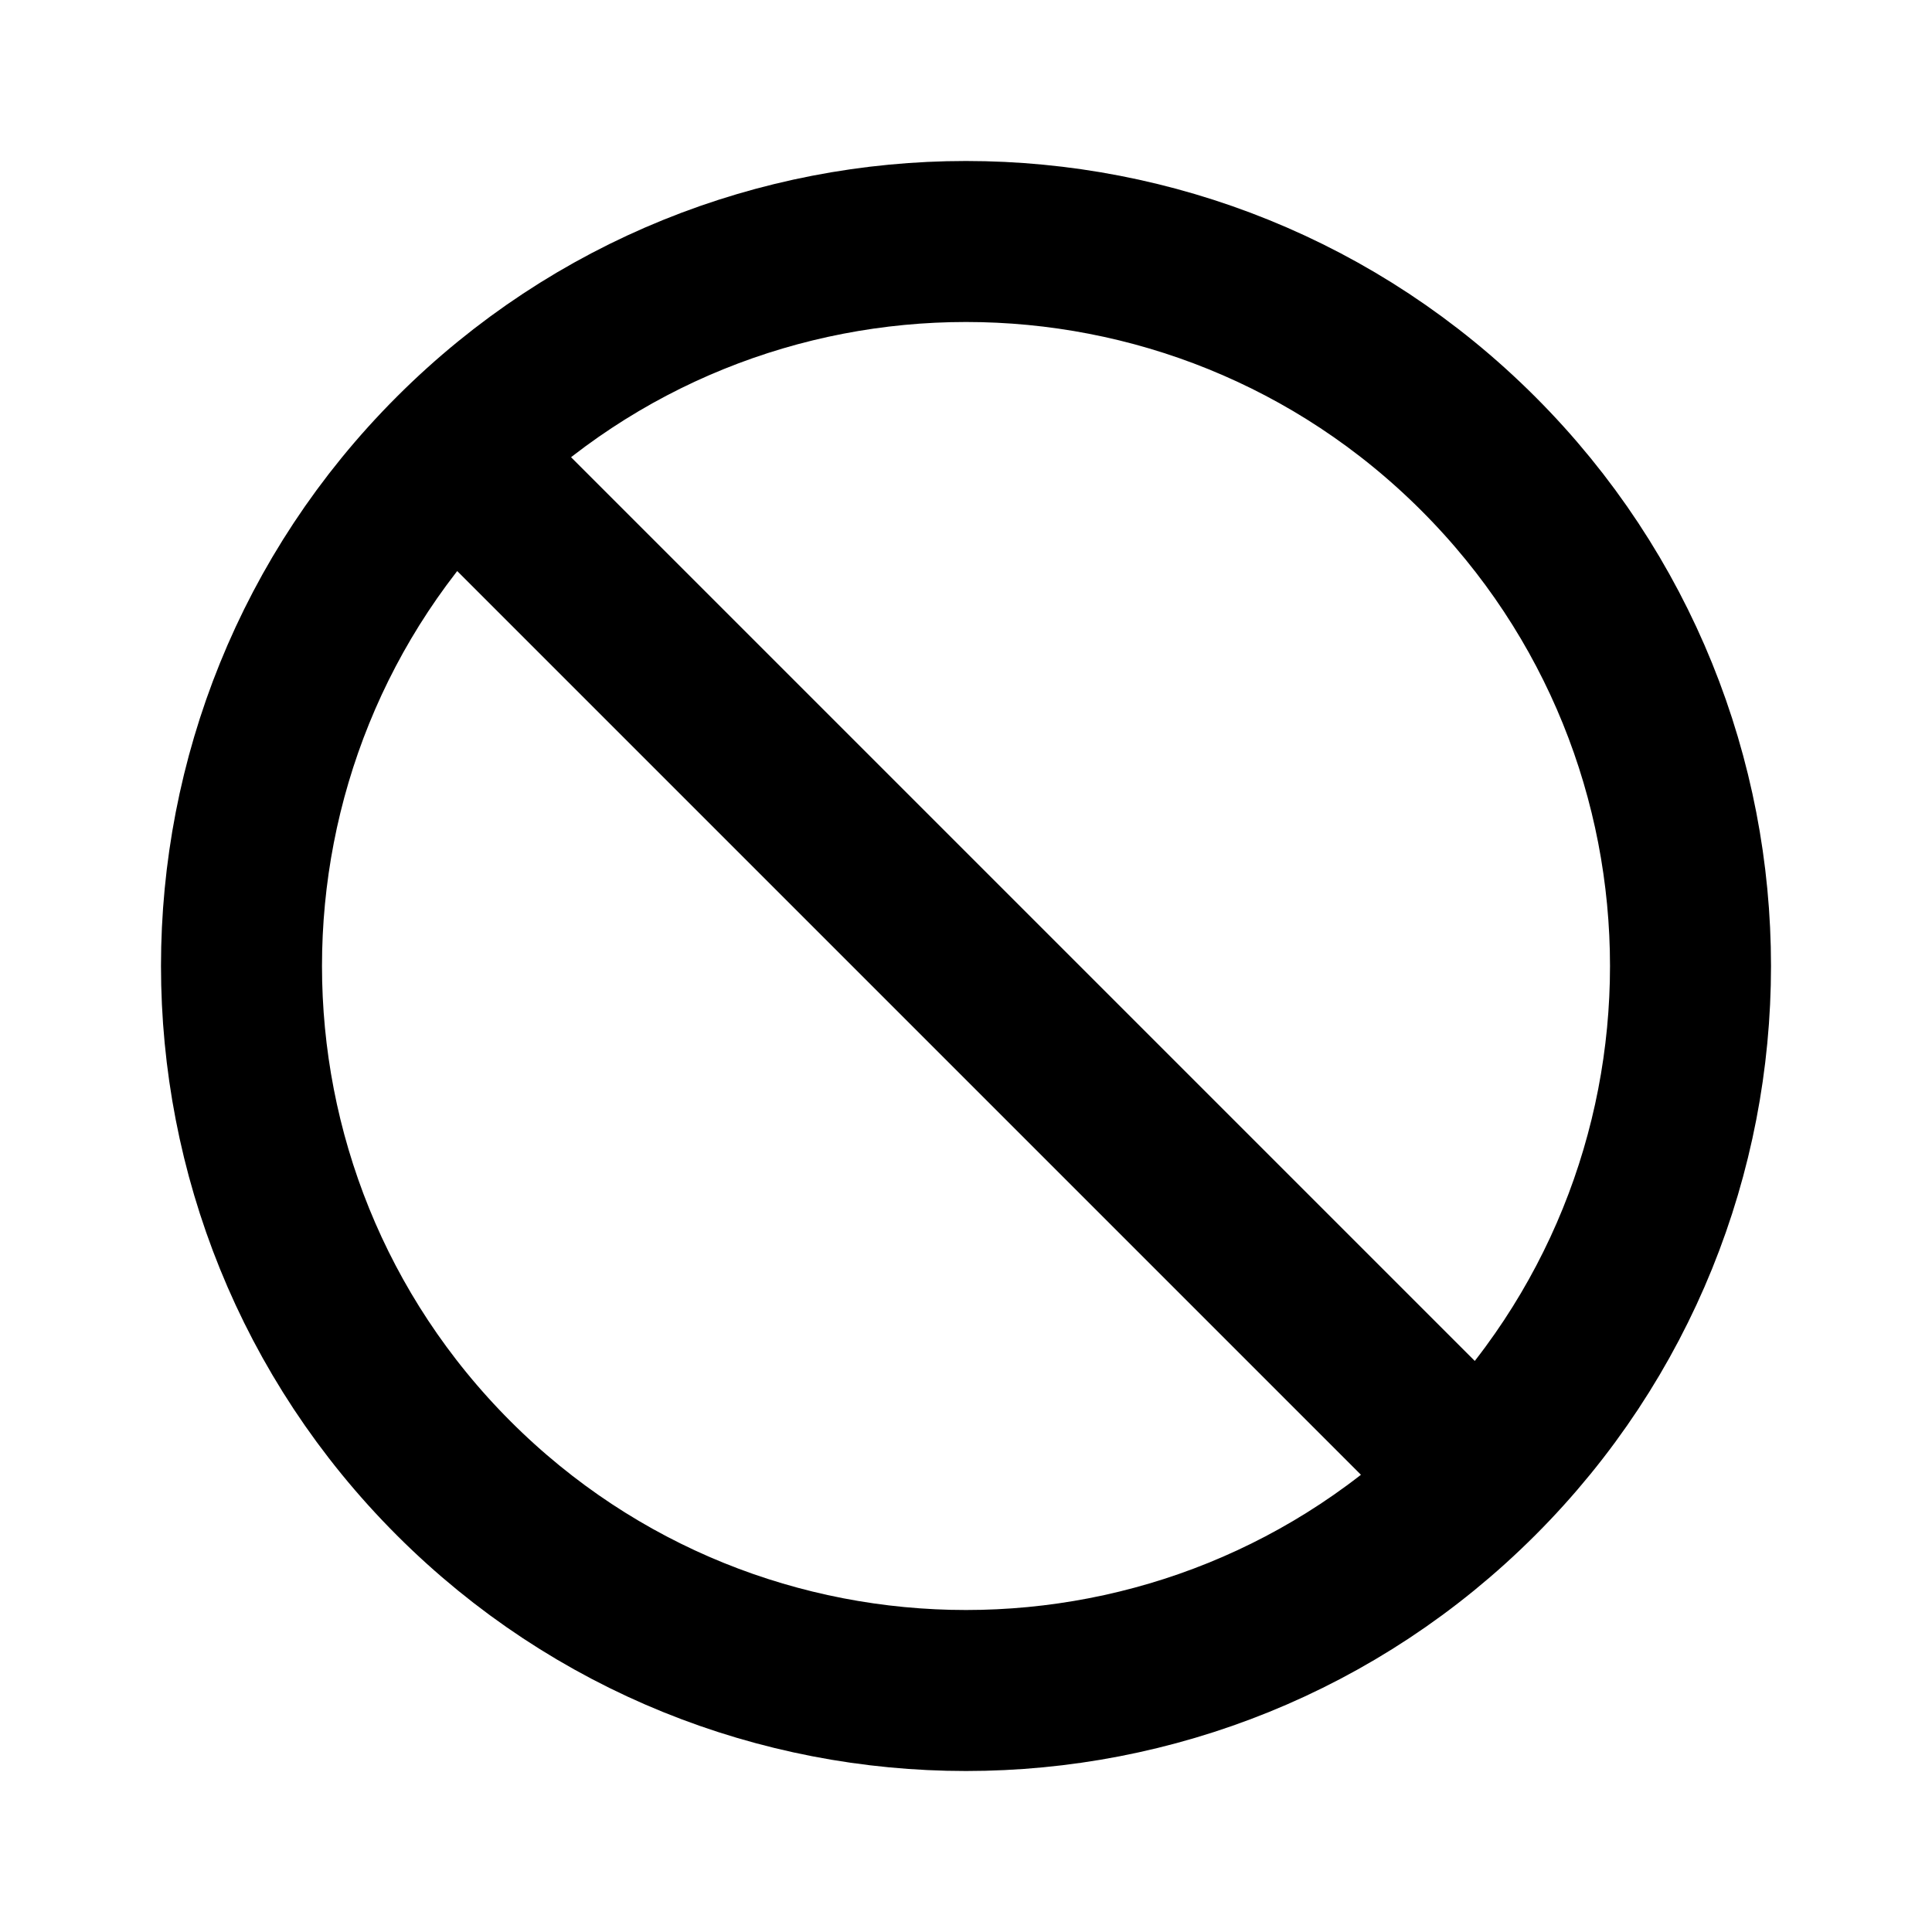
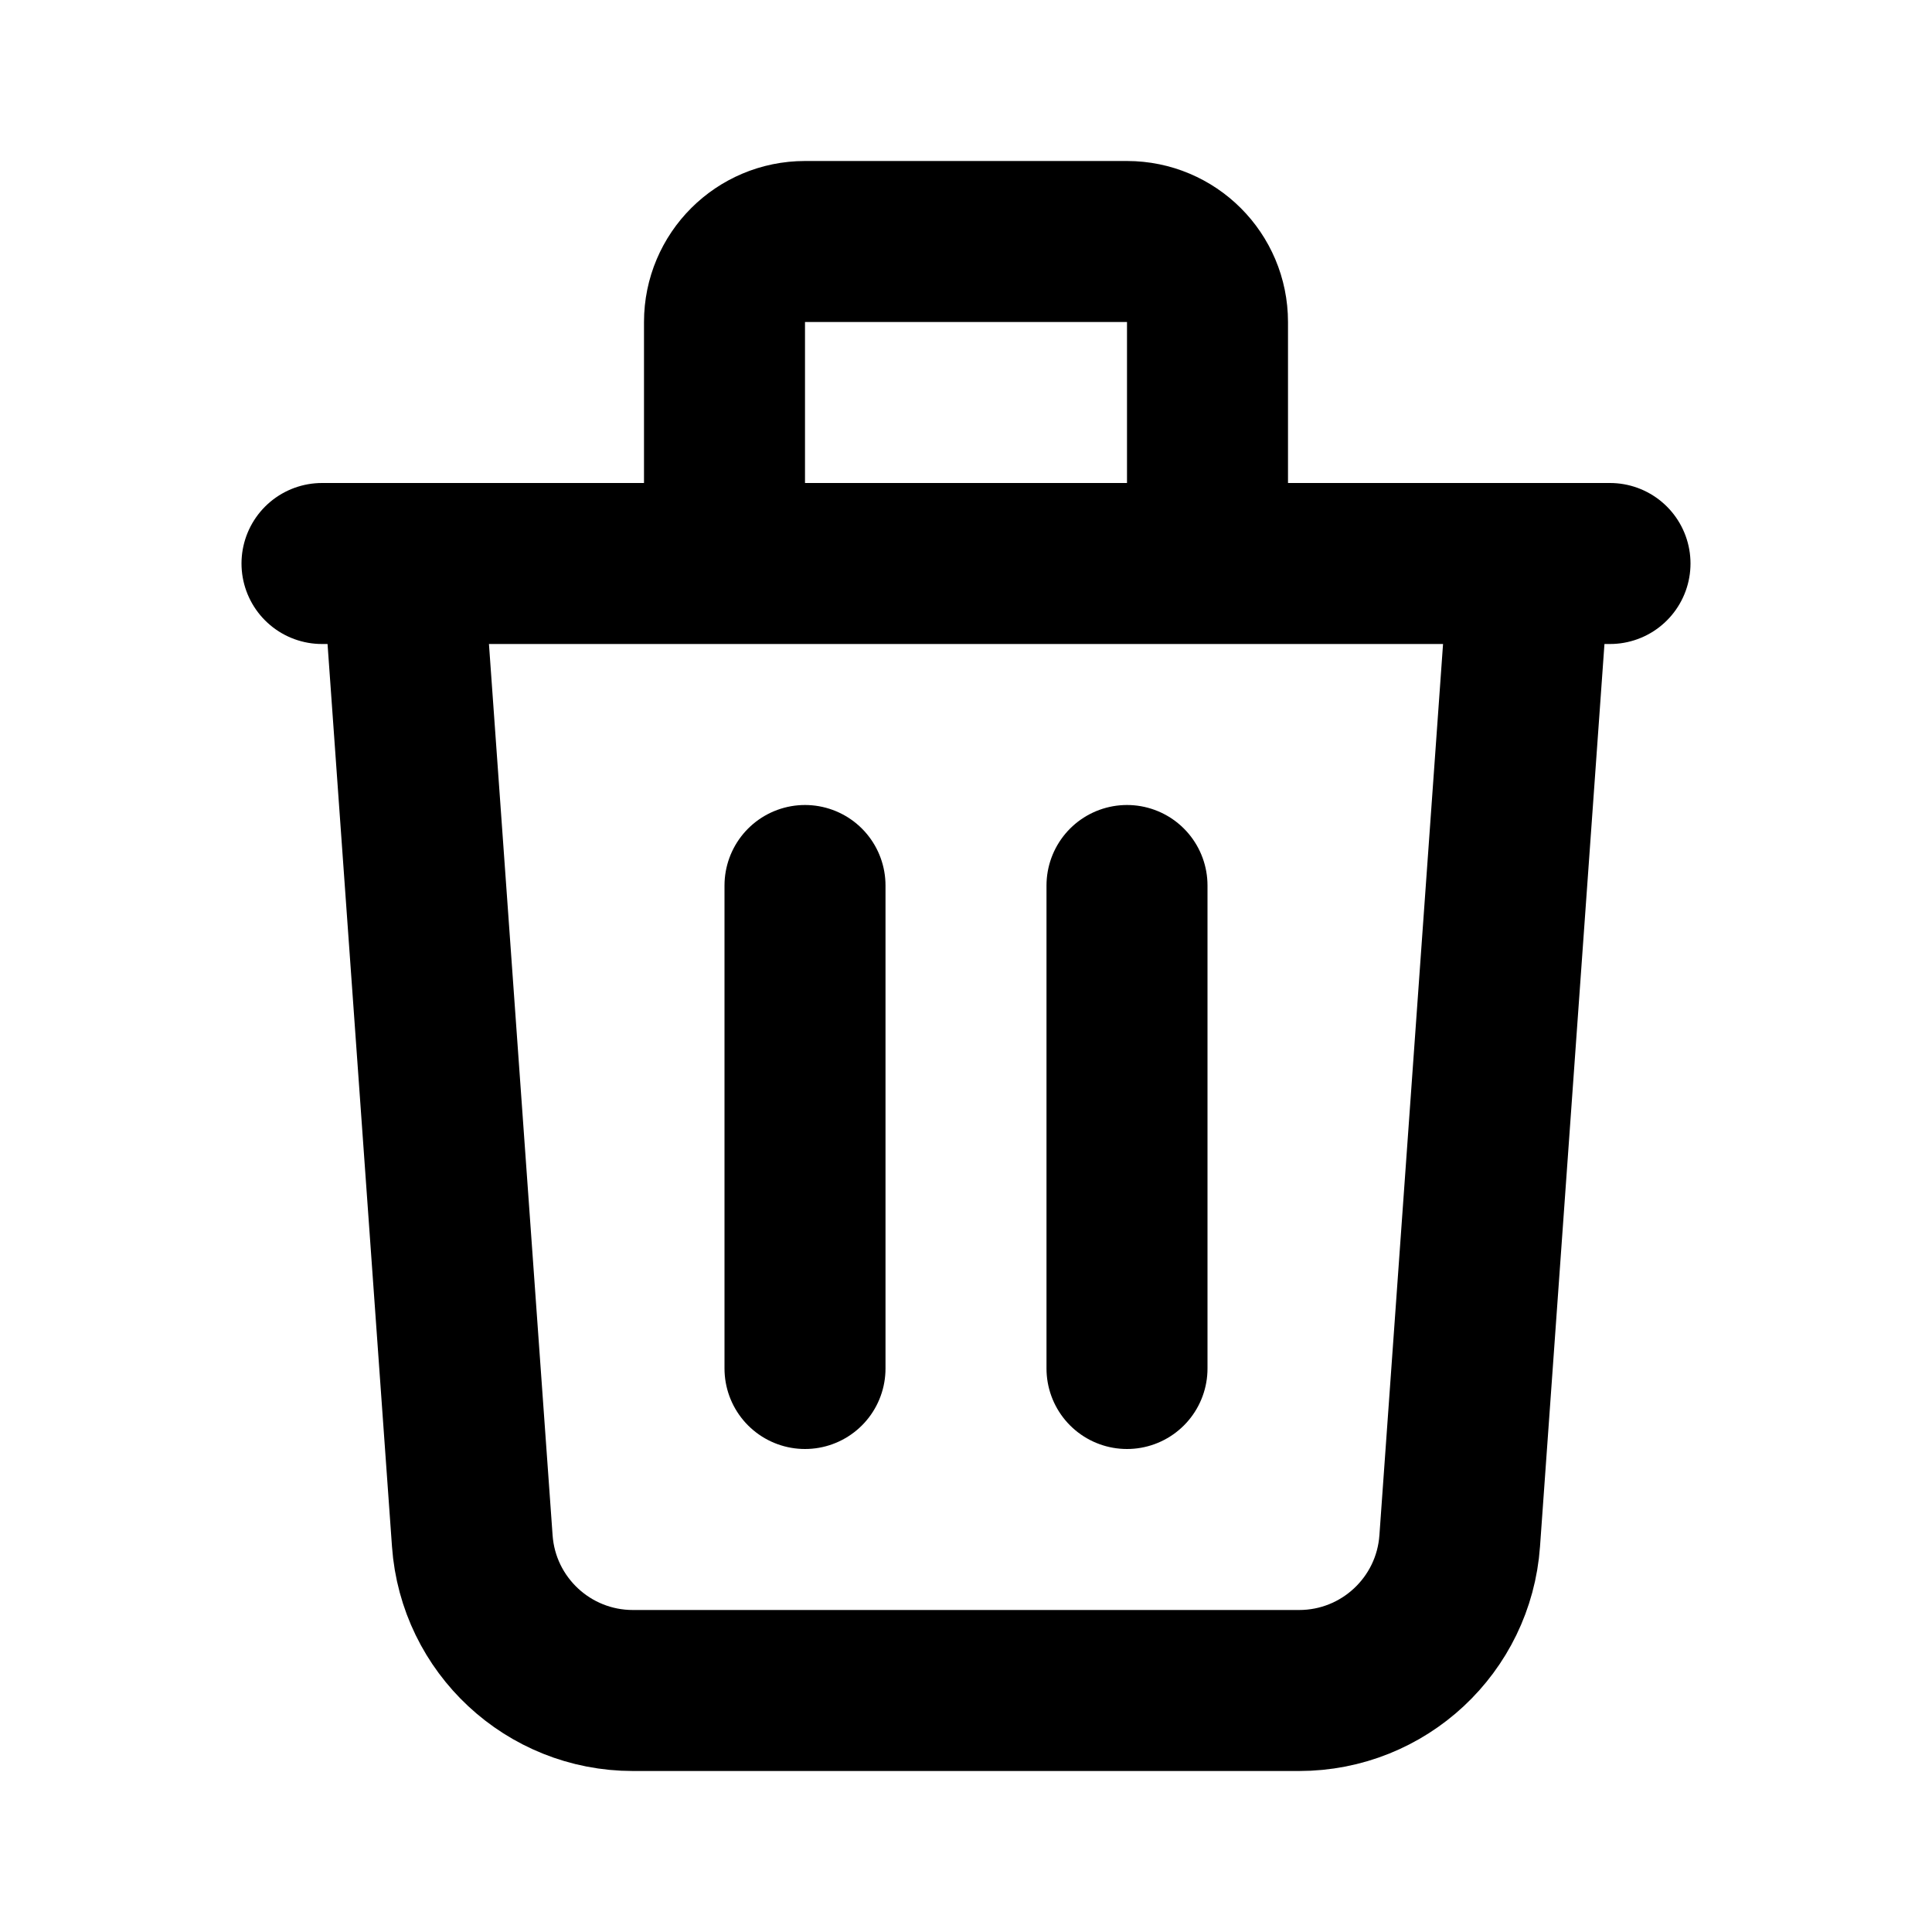
<svg xmlns="http://www.w3.org/2000/svg" class="h-6 w-6" fill="none" viewBox="0 0 24 24" stroke="currentColor">
-   <path stroke-linecap="round" stroke-linejoin="round" stroke-width="2" d="M18.364 18.364A9 9 0 005.636 5.636m12.728 12.728A9 9 0 015.636 5.636m12.728 12.728L5.636 5.636" />
+   <path stroke-linecap="round" stroke-linejoin="round" stroke-width="2" d="M19 7l-.867 12.142A2 2 0 0116.138 21H7.862a2 2 0 01-1.995-1.858L5 7m5 4v6m4-6v6m1-10V4a1 1 0 00-1-1h-4a1 1 0 00-1 1v3M4 7h16" />
</svg>
